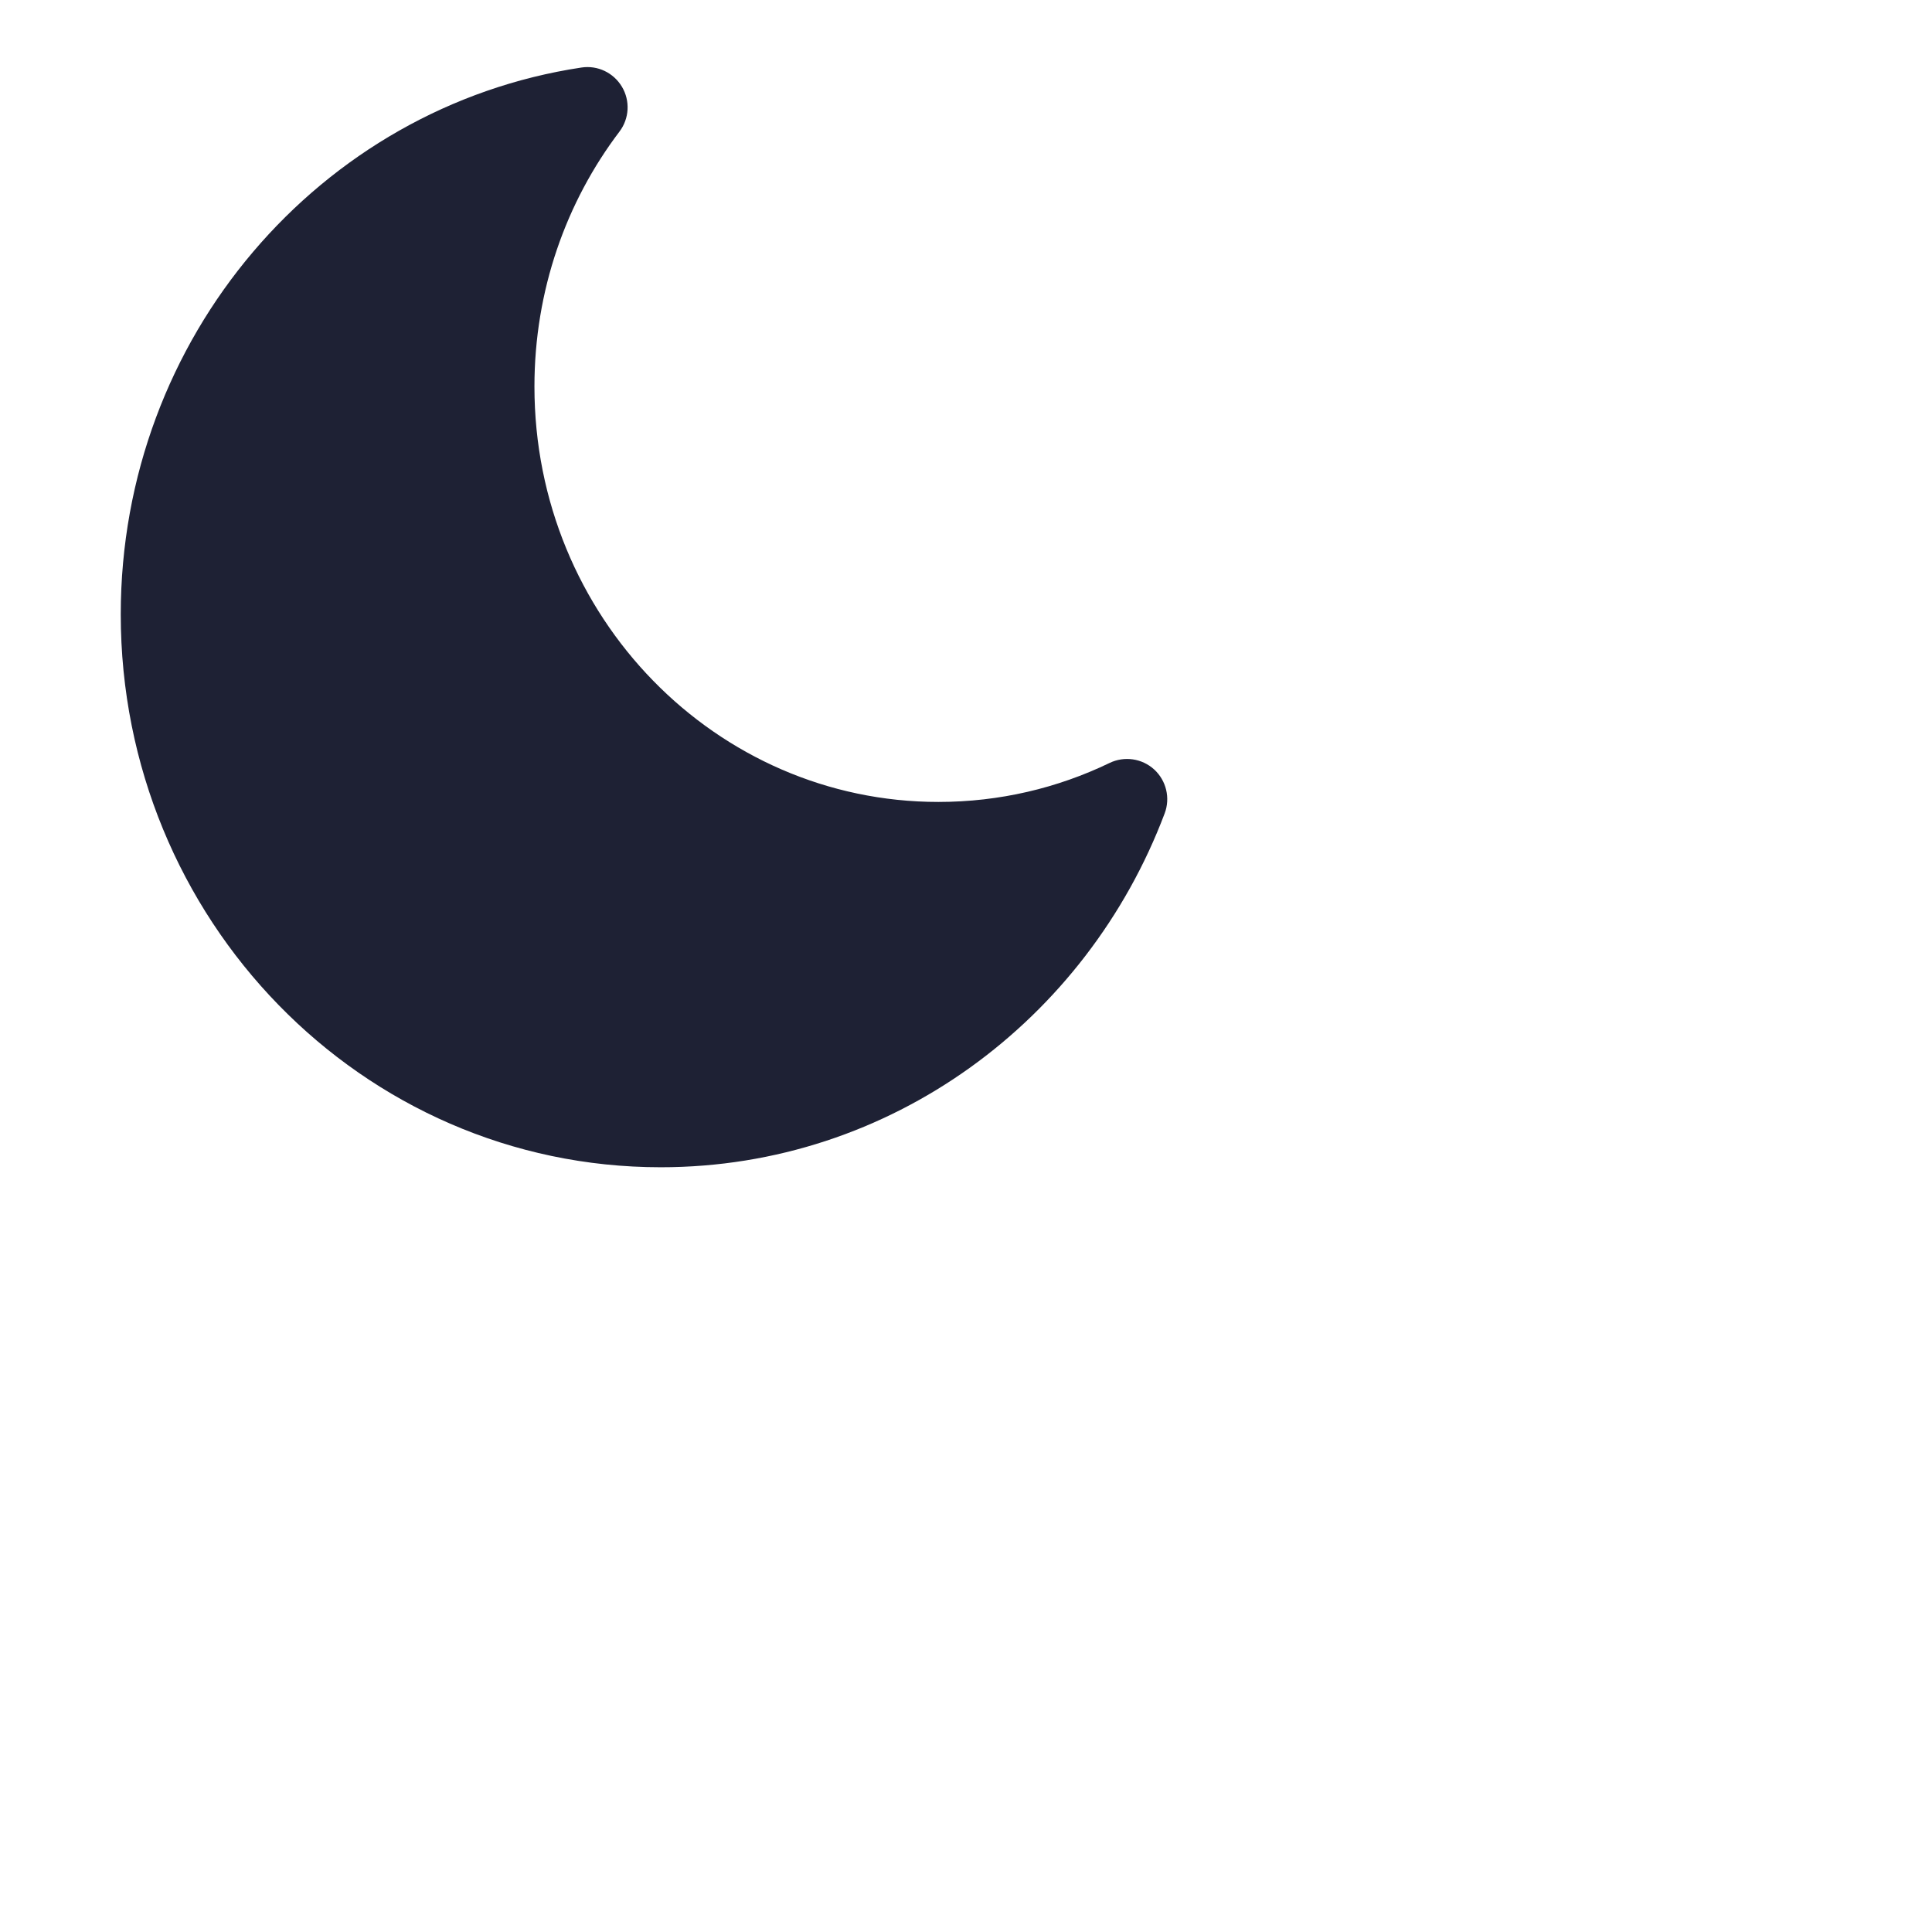
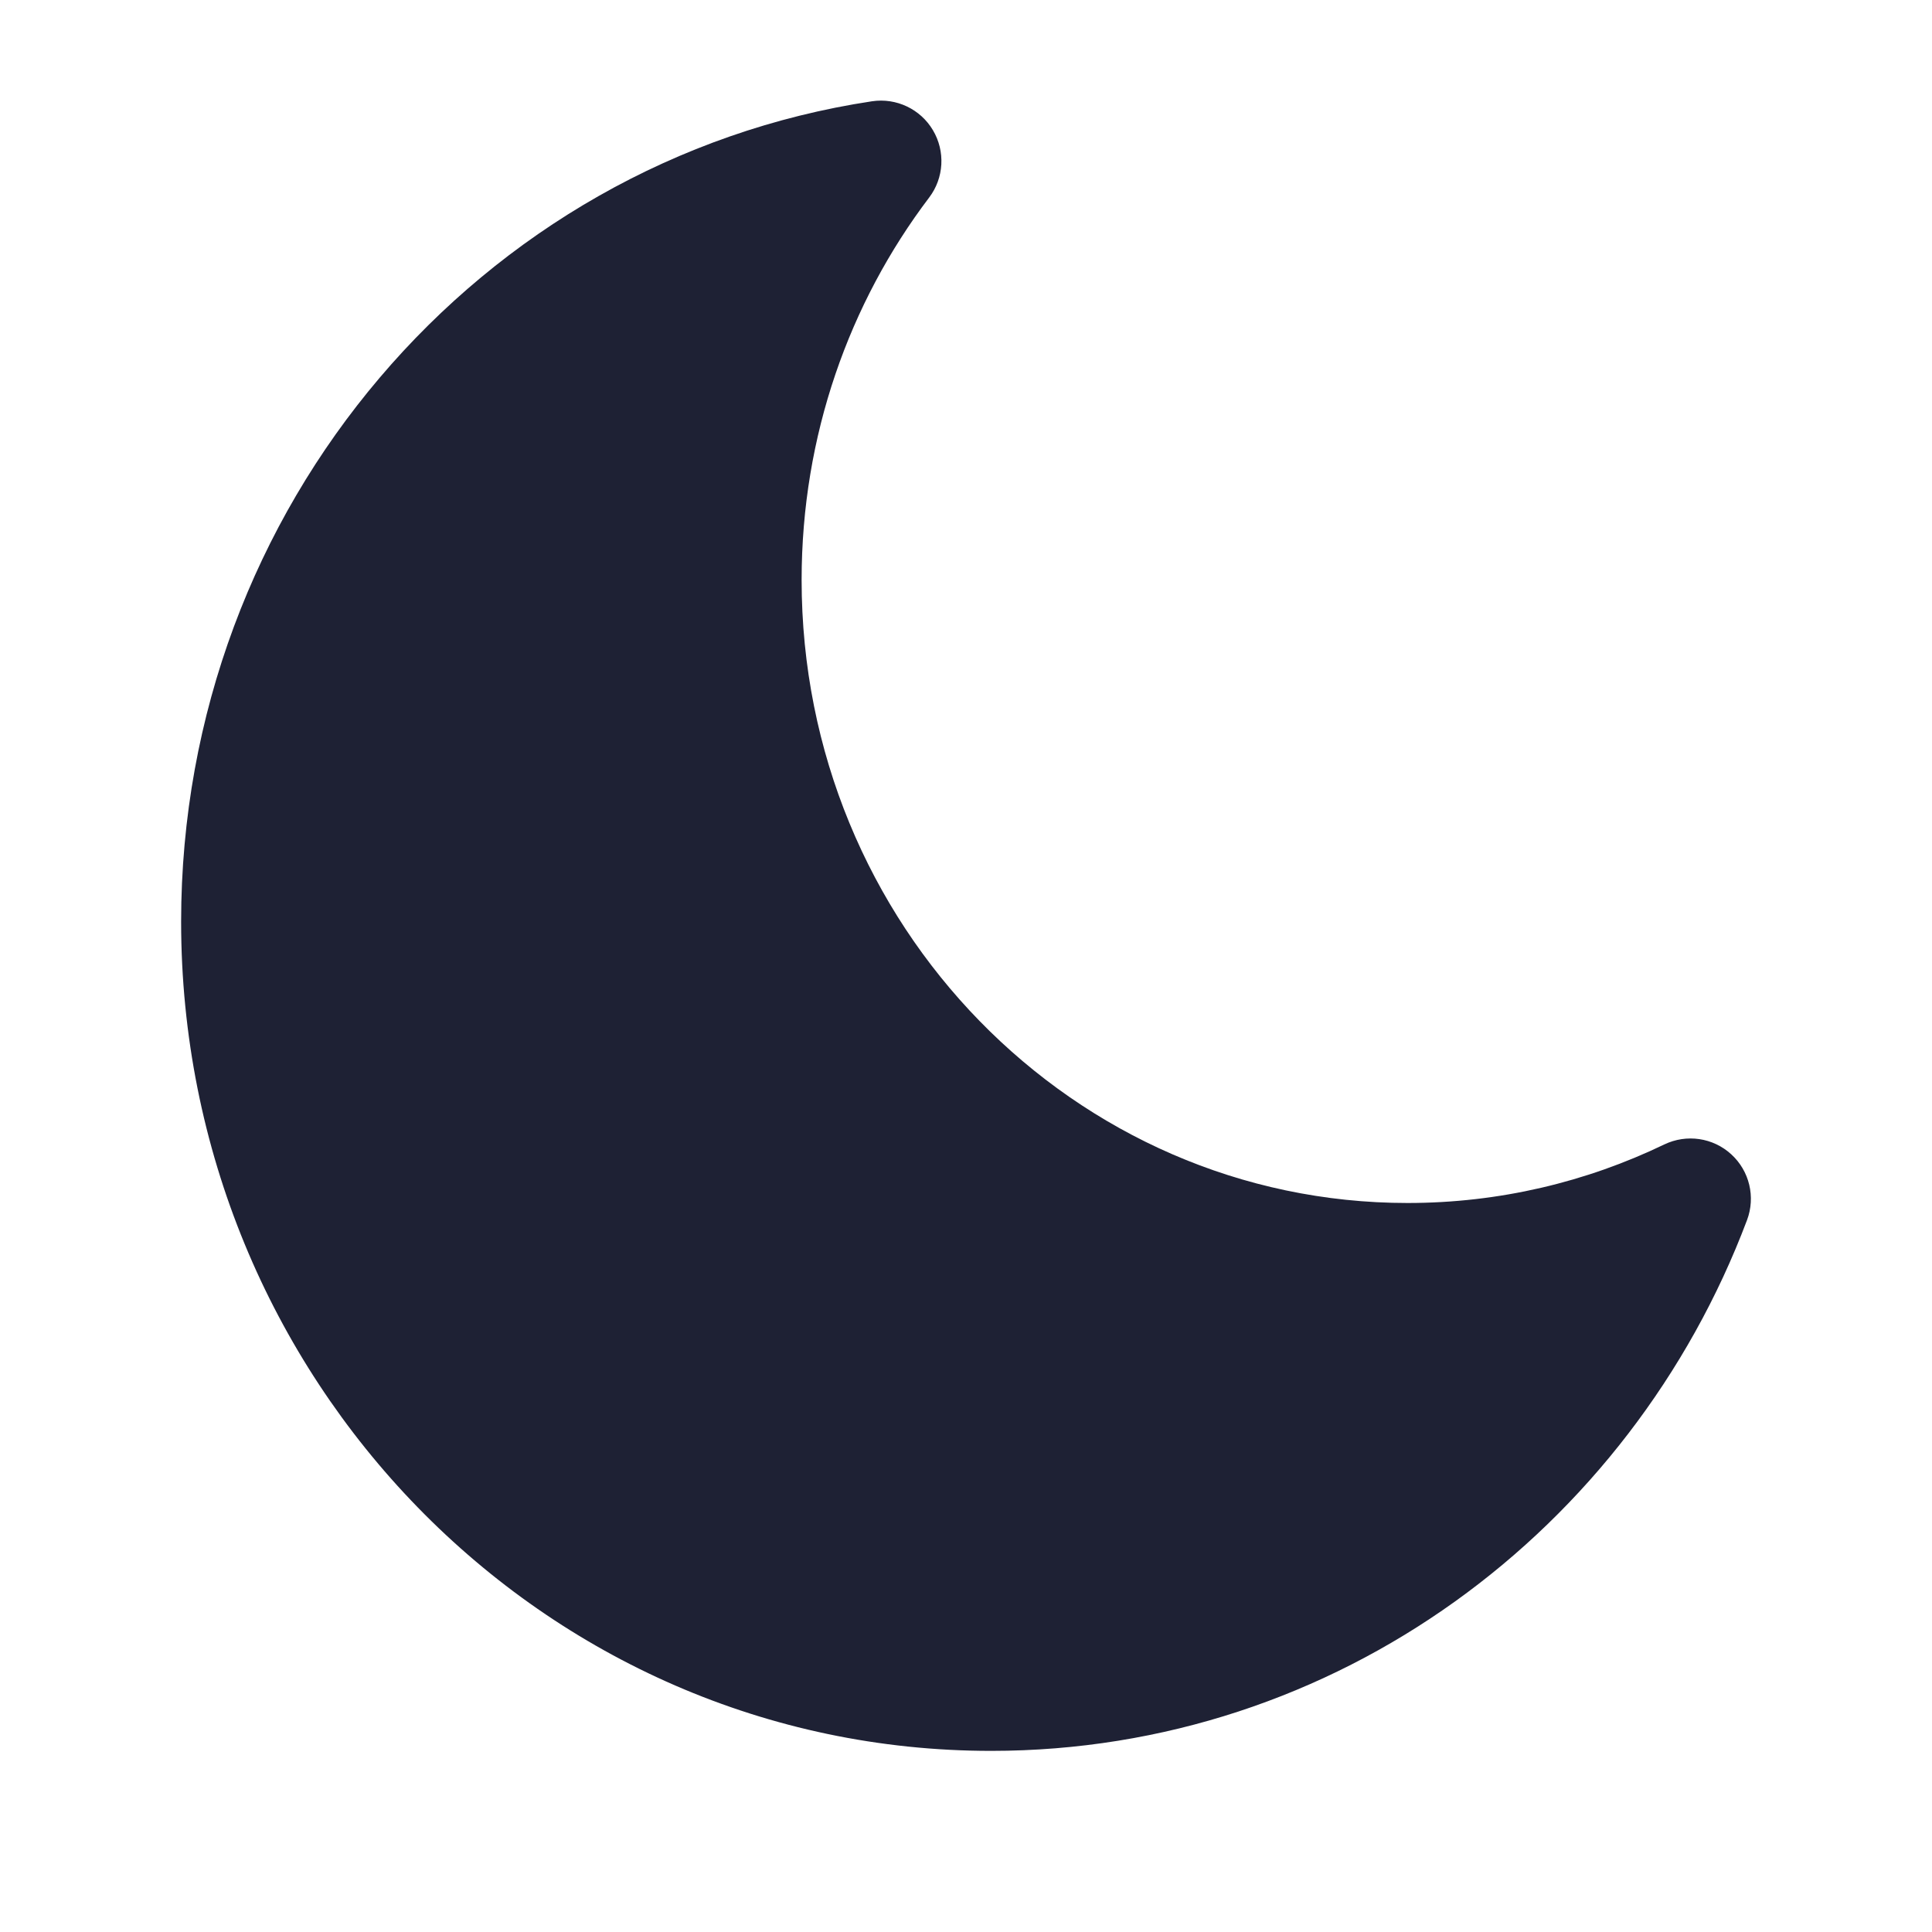
<svg xmlns="http://www.w3.org/2000/svg" width="24" height="24" viewBox="0 0 24 24" fill="none">
-   <path d="M7.695 1.635C7.818 1.473 7.83 1.252 7.726 1.078C7.622 0.903 7.423 0.808 7.222 0.839C3.975 1.329 1.5 4.192 1.5 7.632C1.5 11.413 4.491 14.5 8.208 14.5C11.068 14.5 13.501 12.669 14.468 10.104C14.54 9.913 14.488 9.697 14.338 9.559C14.187 9.421 13.967 9.389 13.783 9.478C13.138 9.789 12.418 9.962 11.657 9.962C8.897 9.962 6.639 7.664 6.639 4.802C6.639 3.607 7.033 2.508 7.695 1.635Z" fill="#1E2134" />
+   <path d="M11.543 2.453C11.727 2.21 11.745 1.879 11.589 1.617C11.434 1.355 11.134 1.213 10.833 1.258C5.963 1.993 2.25 6.288 2.25 11.449C2.25 17.12 6.737 21.75 12.312 21.75C16.602 21.75 20.252 19.004 21.702 15.157C21.81 14.87 21.733 14.546 21.506 14.339C21.28 14.132 20.951 14.084 20.674 14.217C19.706 14.683 18.626 14.944 17.485 14.944C13.346 14.944 9.958 11.497 9.958 7.204C9.958 5.411 10.55 3.763 11.543 2.453Z" fill="#1E2134" />
</svg>
